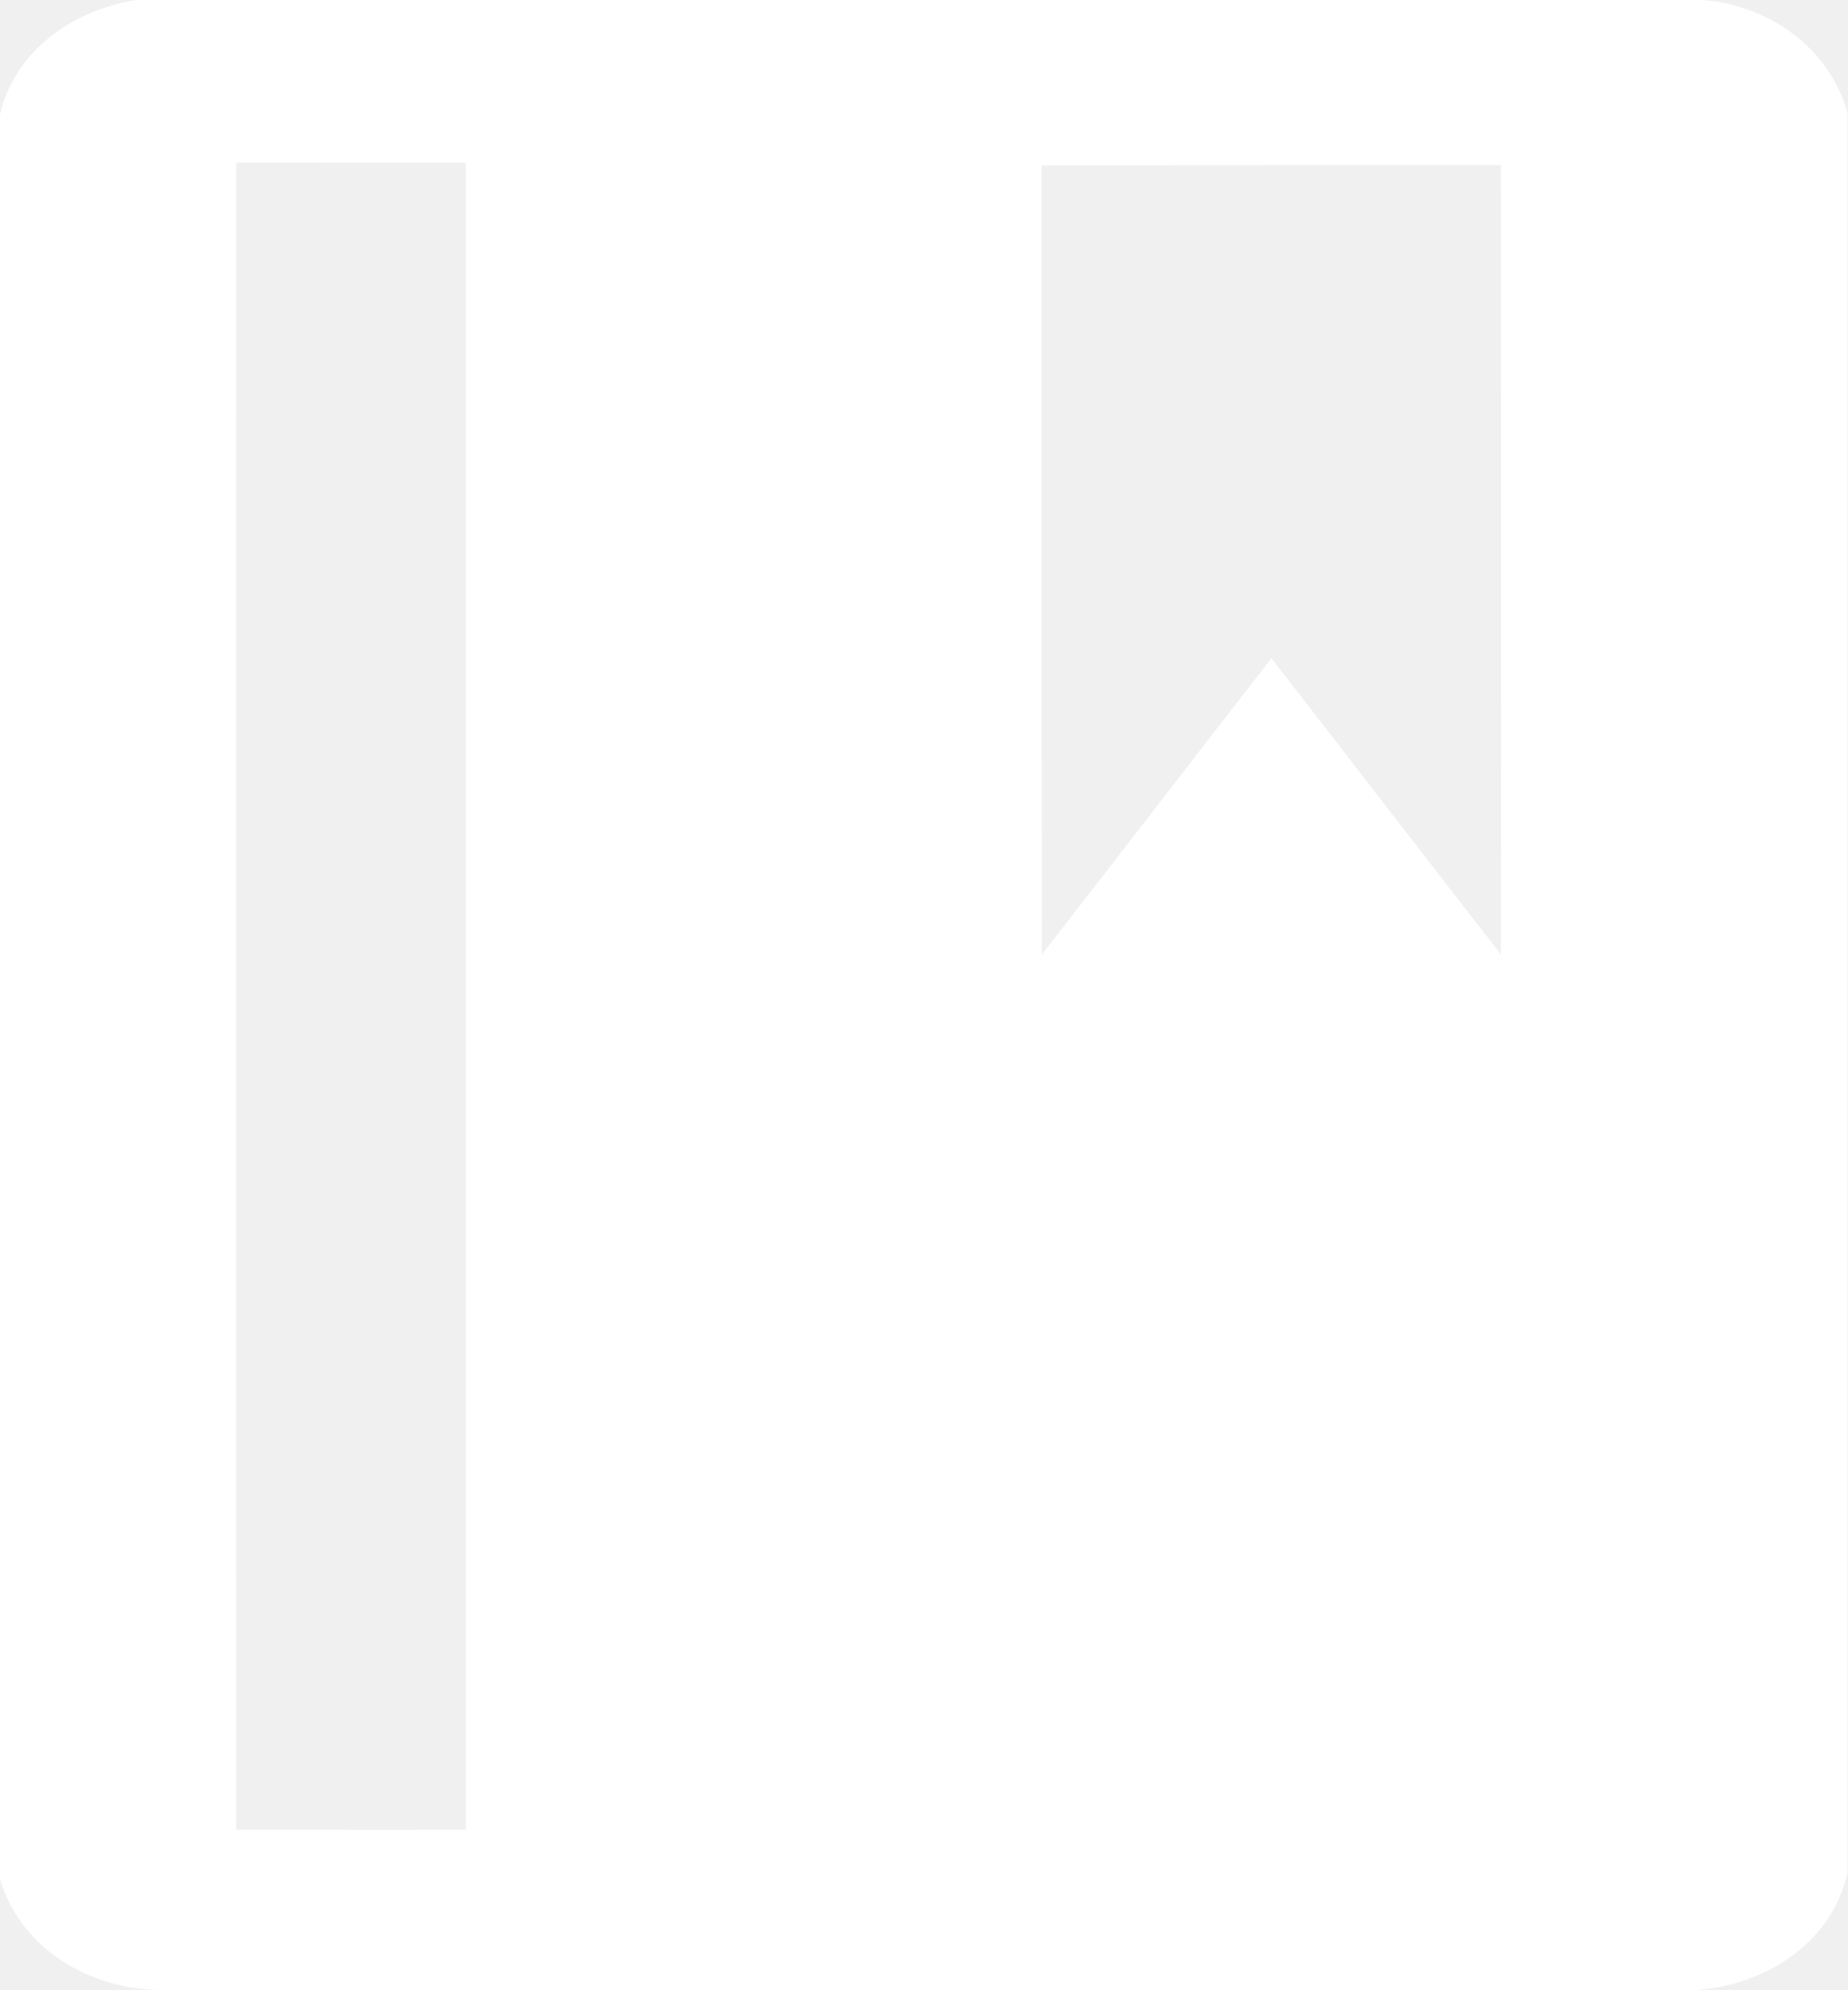
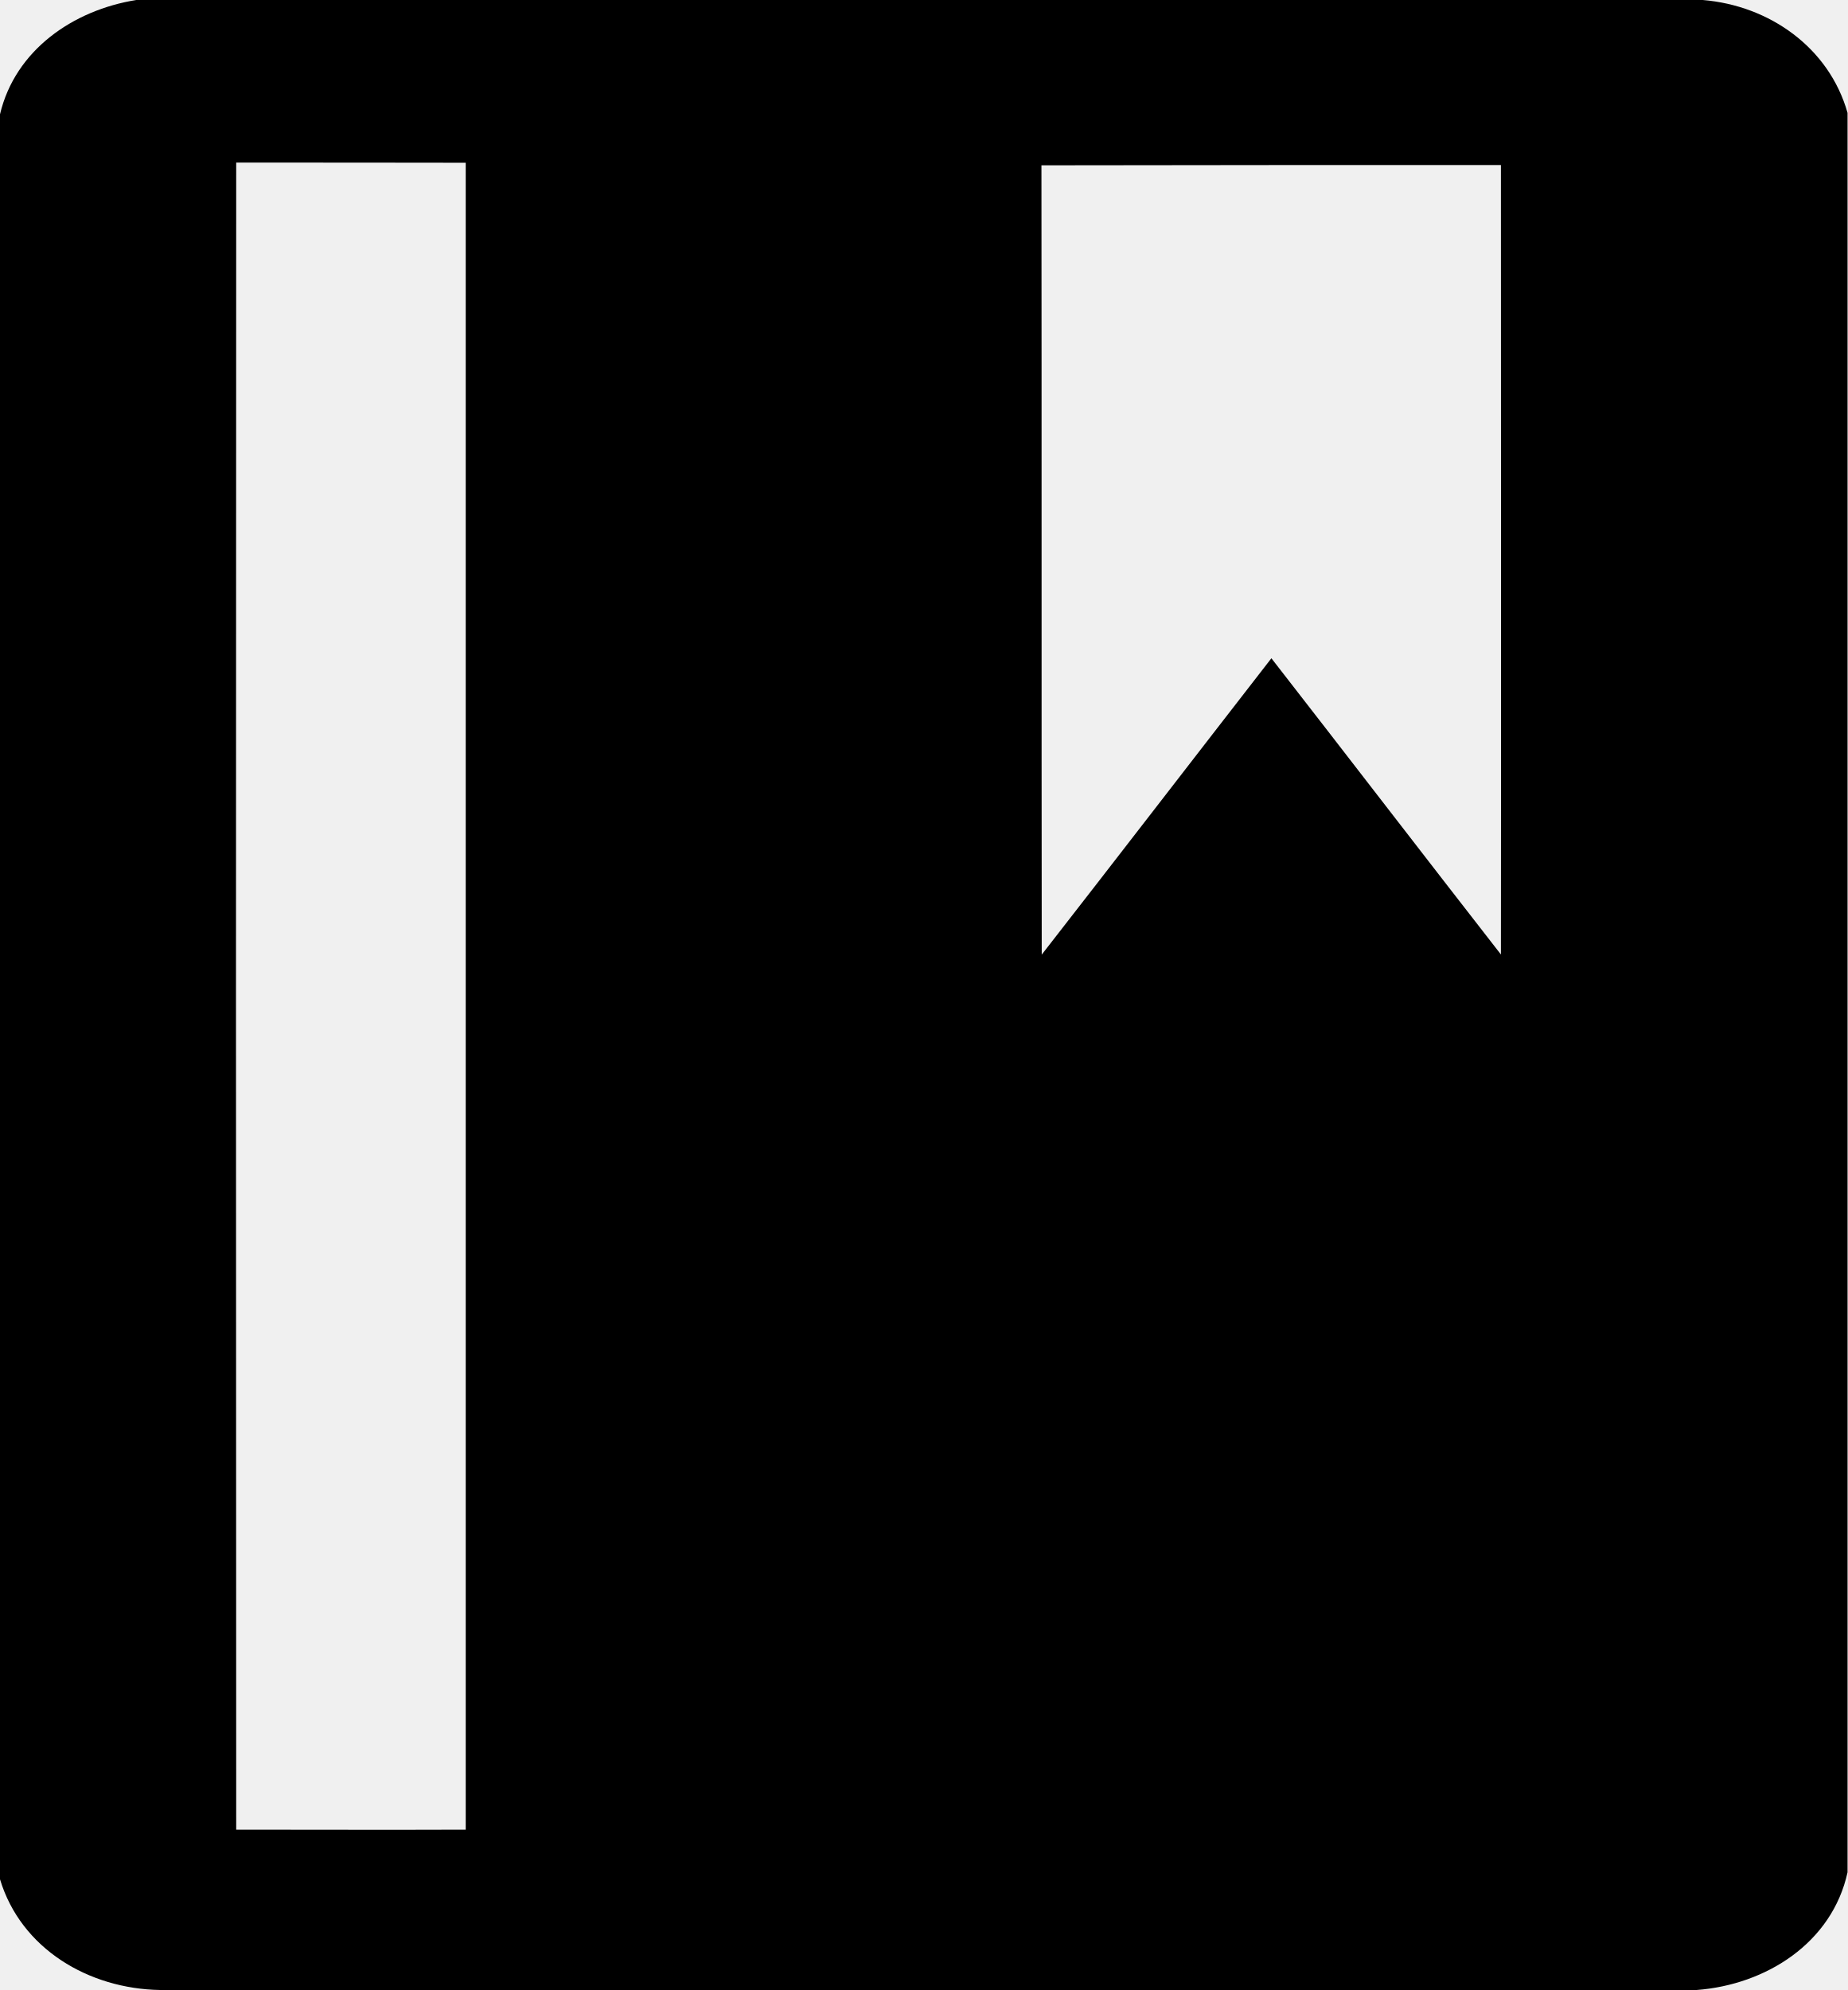
<svg xmlns="http://www.w3.org/2000/svg" width="13px" height="14px" viewBox="0 0 13 14" version="1.1">
-   <g id="页面-1" stroke="none" stroke-width="1" fill="none" fill-rule="evenodd">
-     <g id="菜单icon" transform="translate(-21, -573)" fill="#FFFFFF" fill-rule="nonzero">
+   <g id="页面-1" stroke="none" stroke-width="1">
+     <g id="菜单icon" transform="translate(-21, -573)">
      <g id="菜单栏/默认备份-16" transform="translate(0, 553)">
        <g id="日志系统/选中icon" transform="translate(21, 20)">
          <path d="M0.959,0 L11.981,0 C12.451,0.039 12.87,0.335 13,0.794 L13,13.172 C12.891,13.669 12.427,13.963 11.938,14 L1.127,14 C0.625,13.992 0.148,13.711 0,13.221 L0,0.804 C0.107,0.352 0.515,0.071 0.959,0 M1.662,12.872 C2.2,12.872 2.739,12.874 3.277,12.872 L3.277,1.145 C2.737,1.144 2.198,1.144 1.662,1.144 C1.66,5.323 1.66,8.692 1.662,12.872 Z M7.328,1.163 C7.33,3.015 7.328,4.866 7.33,6.716 C7.87,6.023 8.407,5.325 8.946,4.631 C9.486,5.325 10.021,6.022 10.561,6.715 C10.563,4.862 10.561,3.012 10.561,1.161 C9.484,1.161 8.407,1.161 7.328,1.163 Z" id="形状" />
        </g>
      </g>
    </g>
  </g>
</svg>
